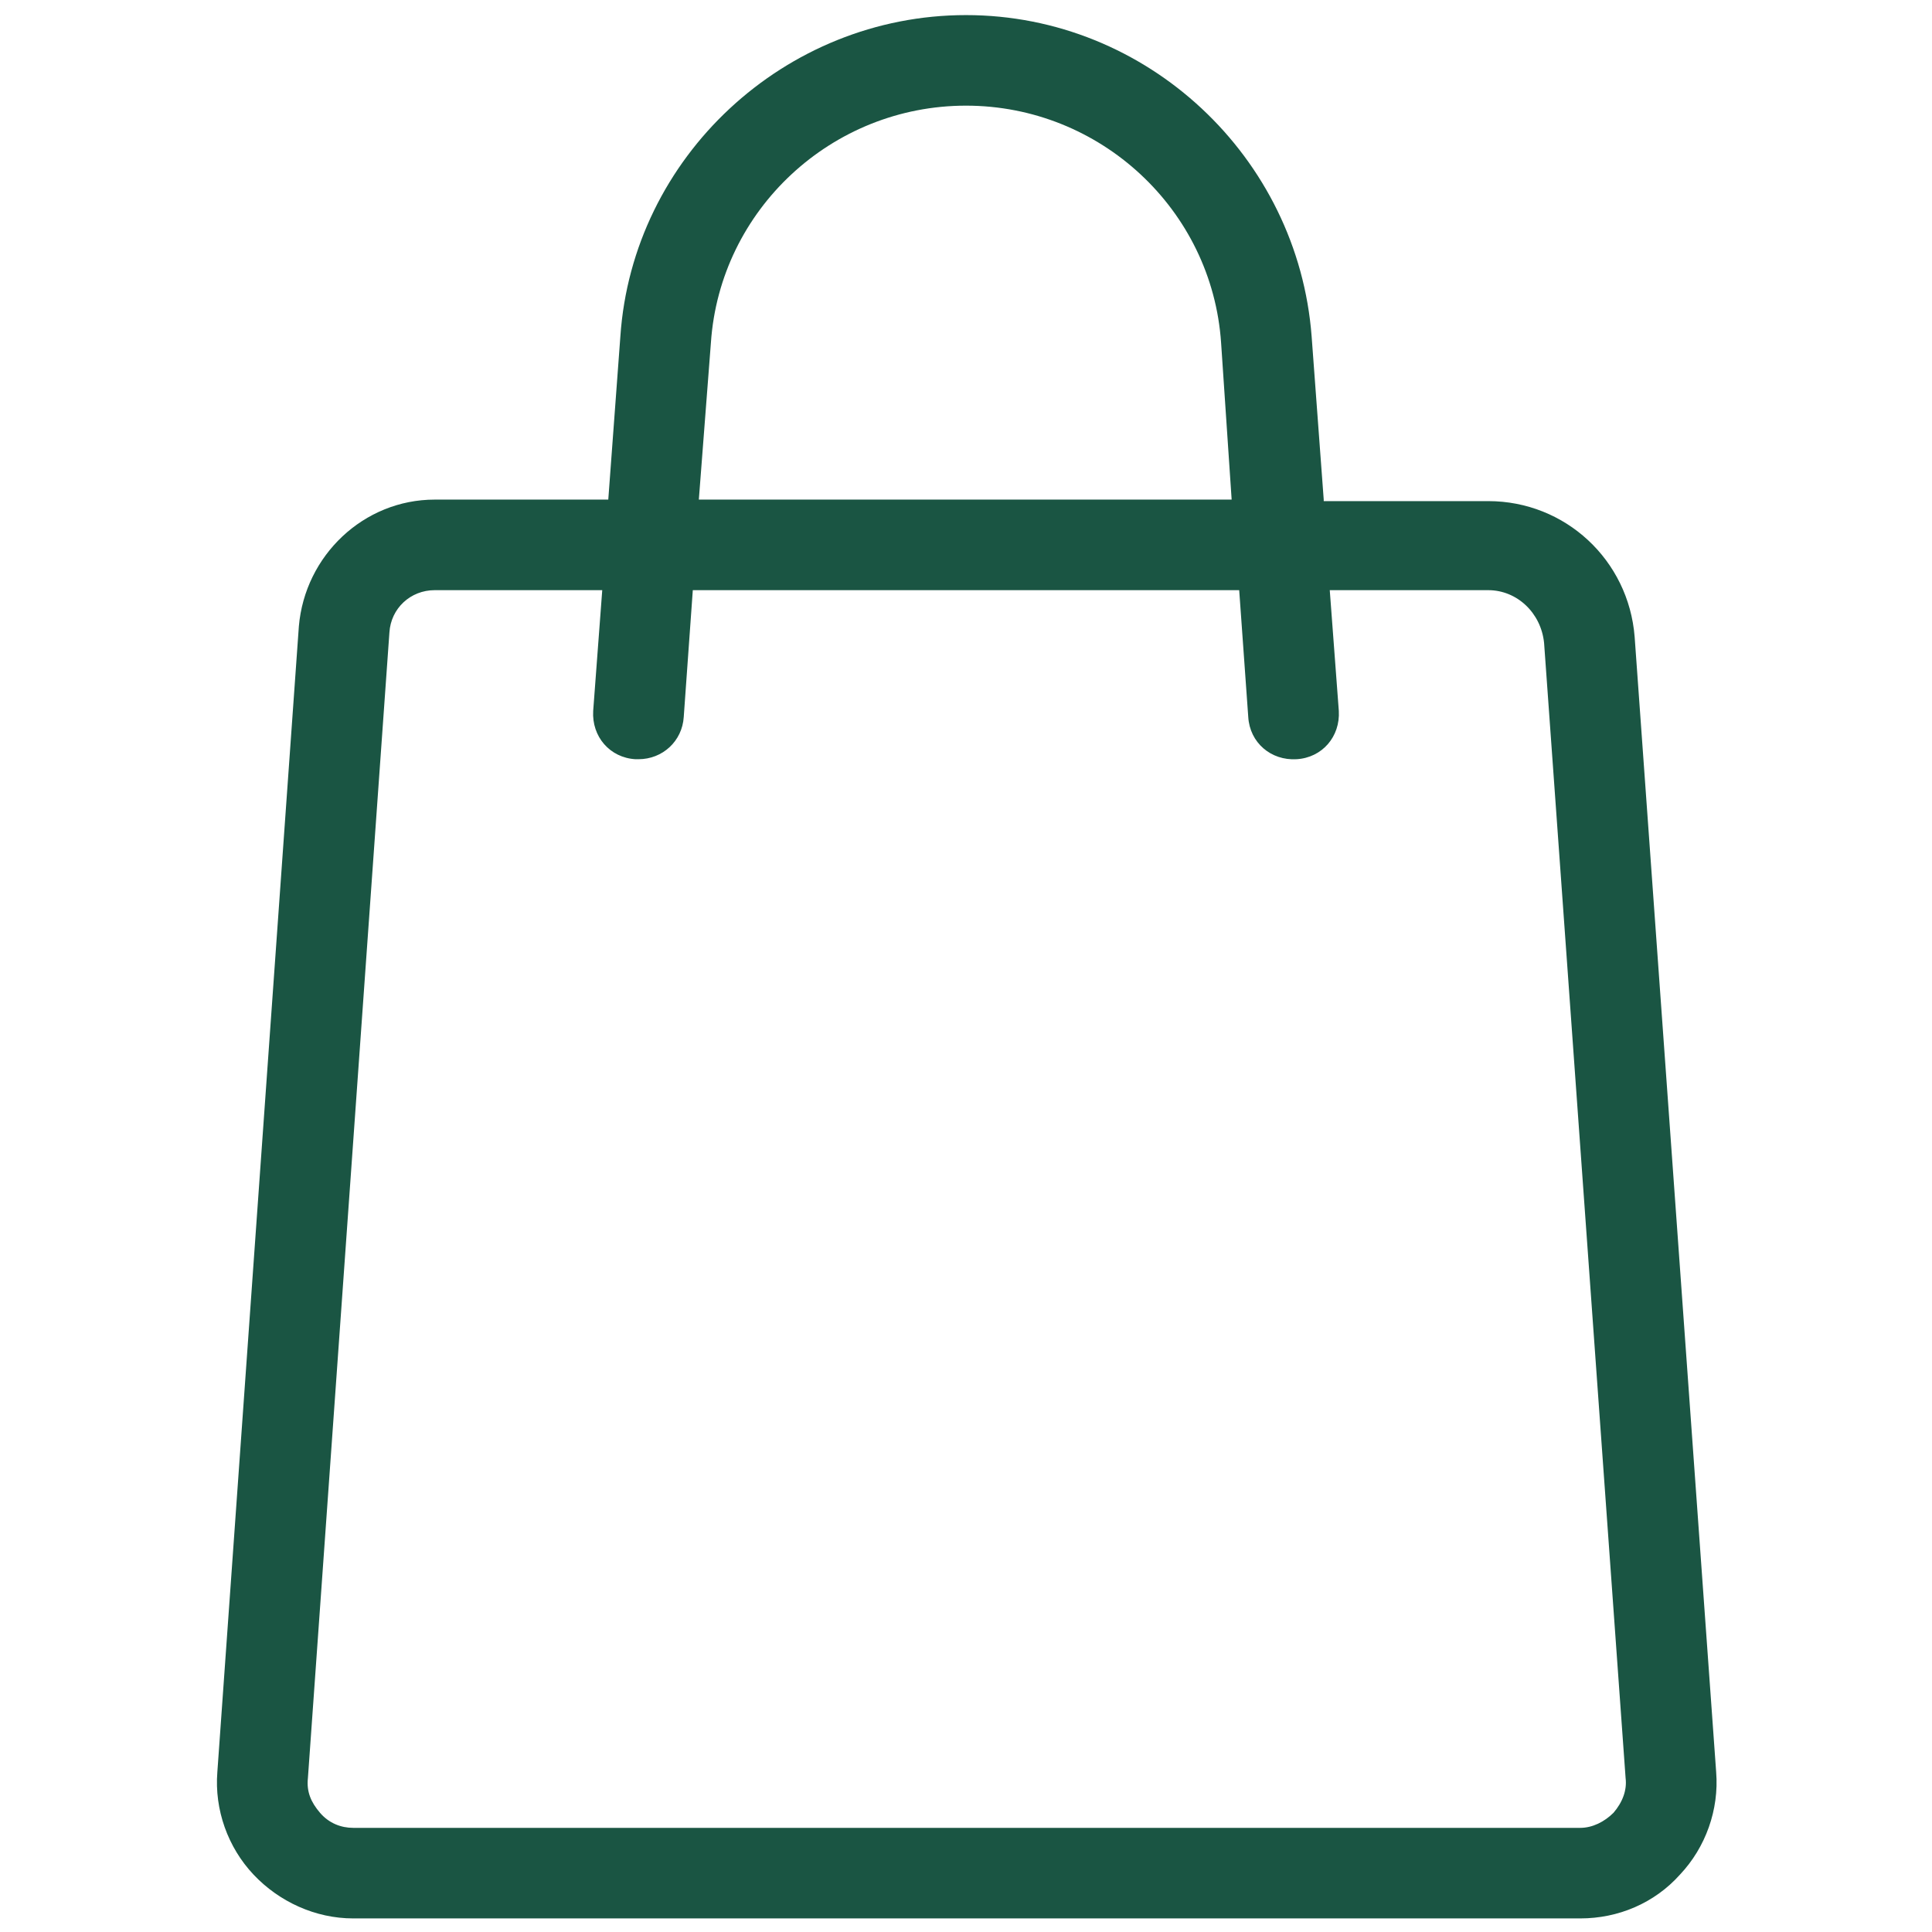
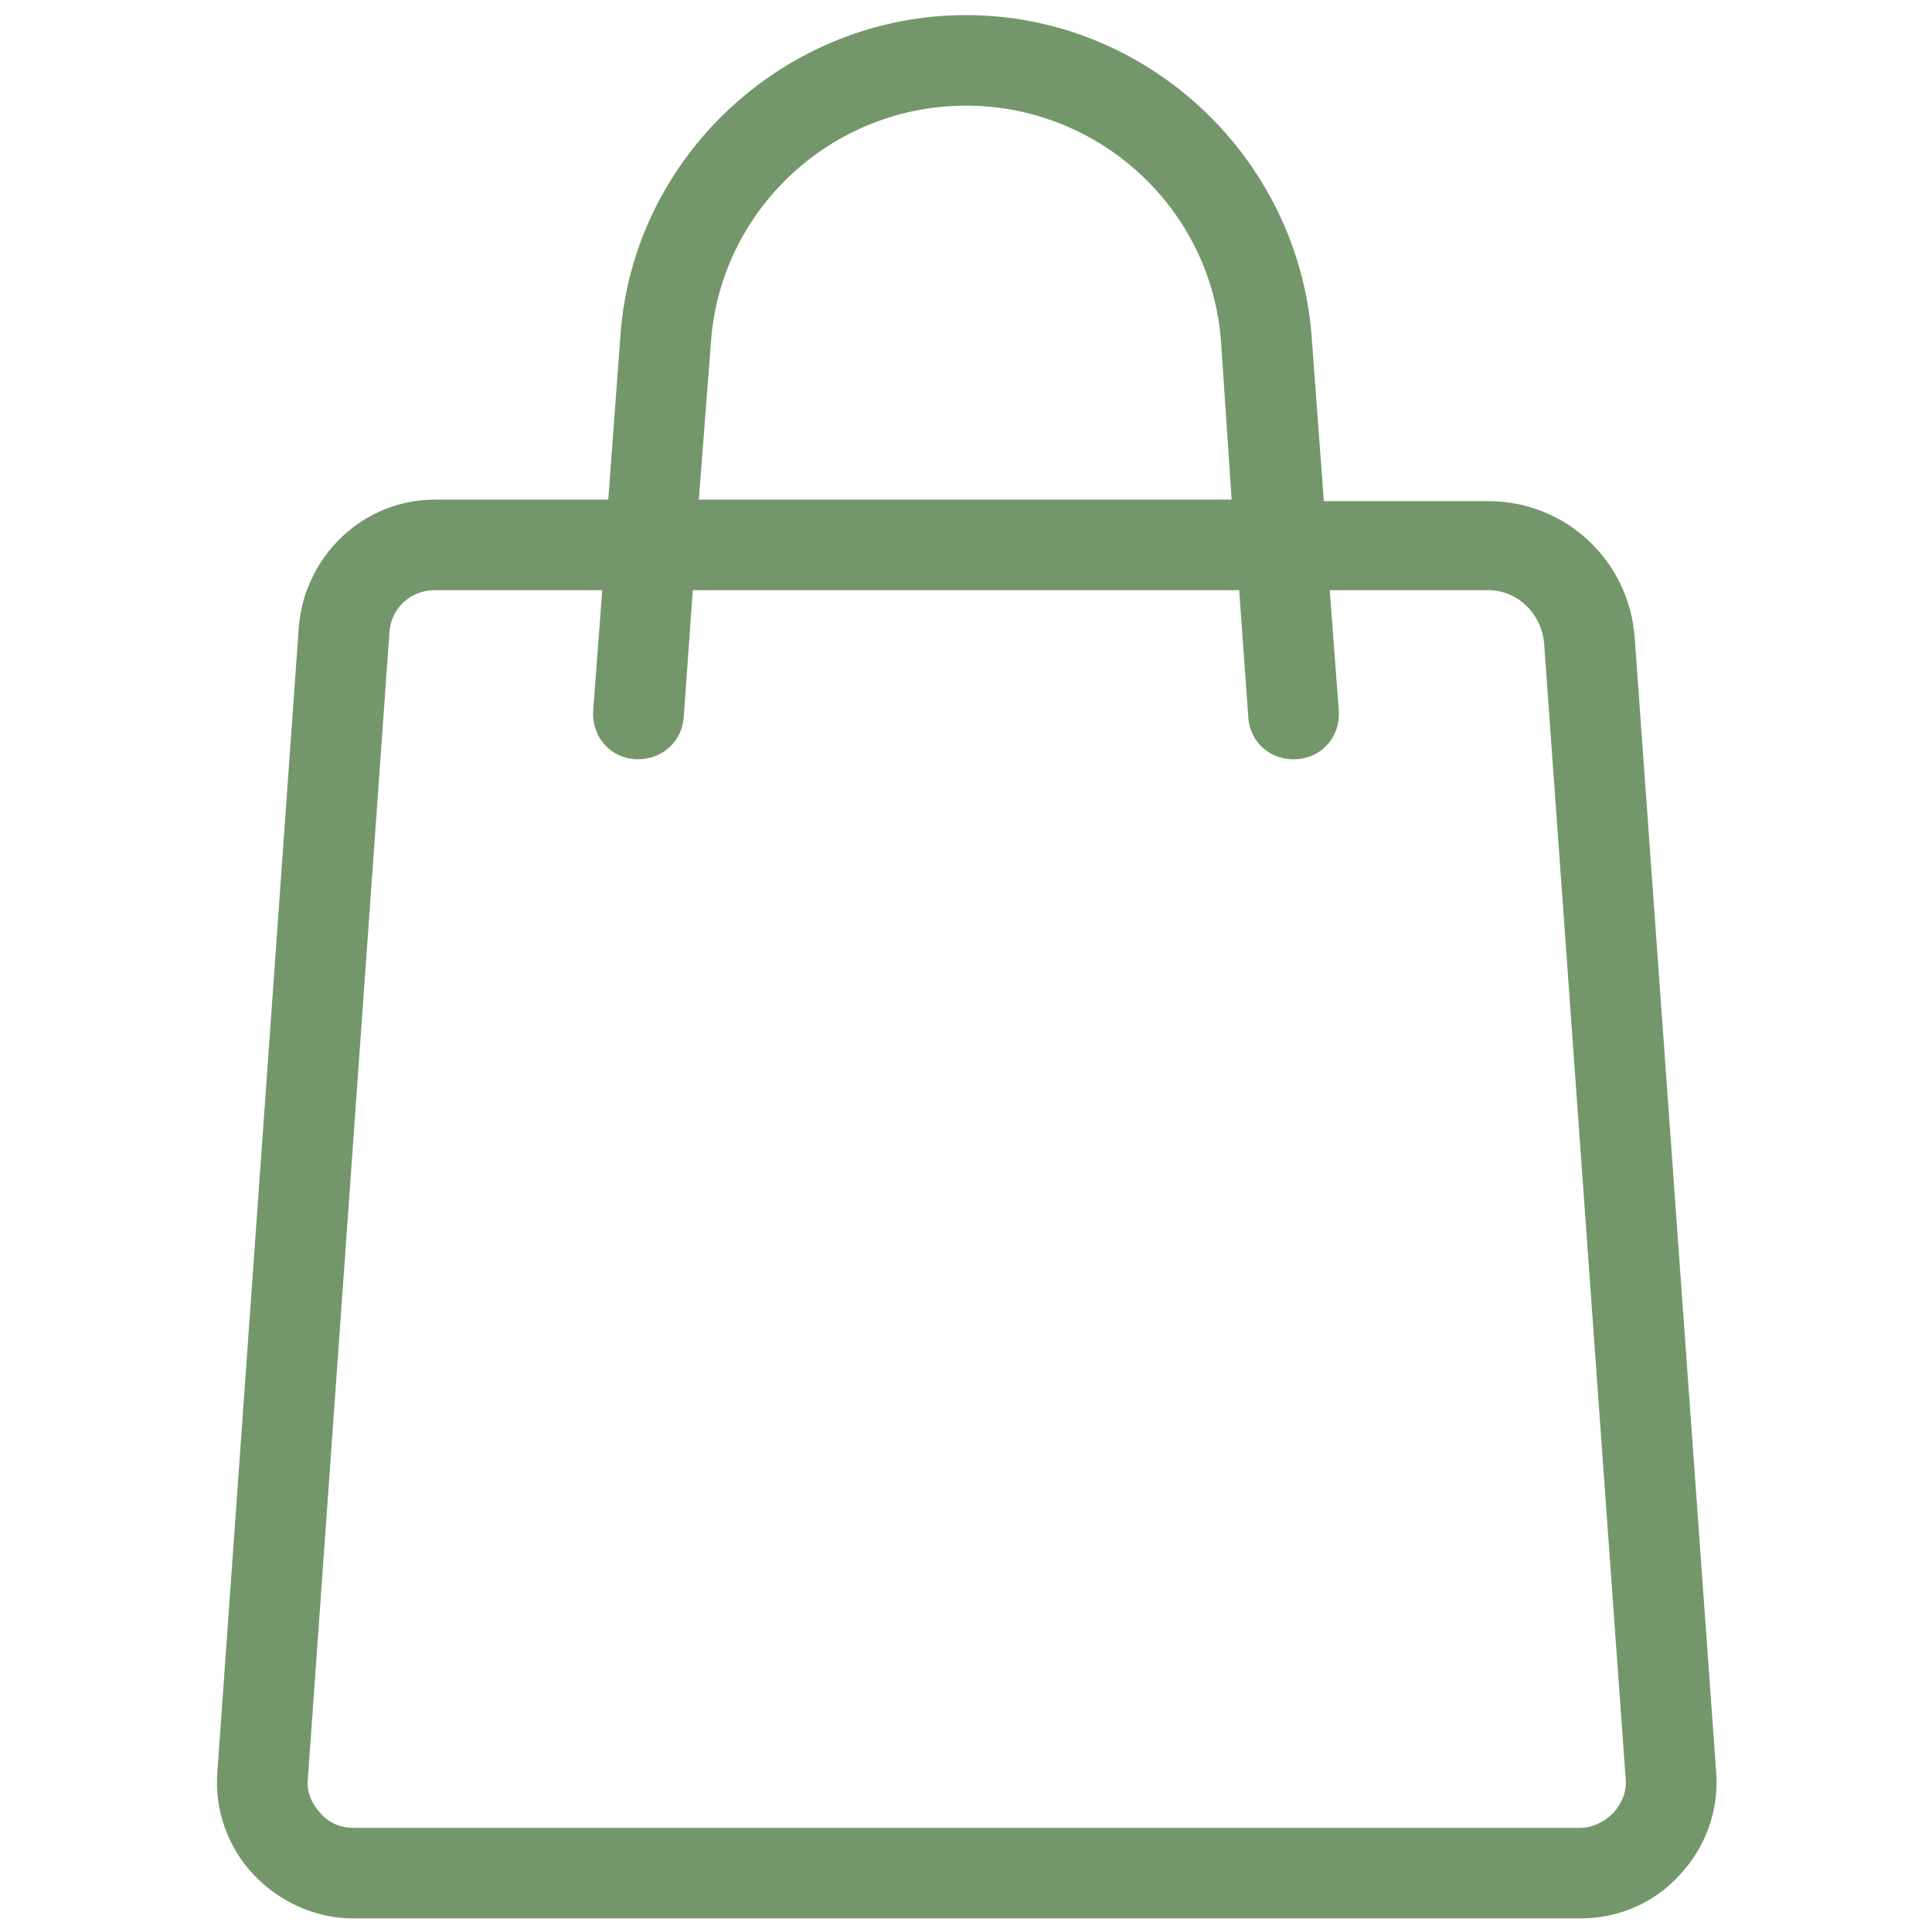
<svg xmlns="http://www.w3.org/2000/svg" version="1.1" width="512" height="512" x="0" y="0" viewBox="0 0 128 128" style="enable-background:new 0 0 512 512" xml:space="preserve" class="">
  <g>
-     <path d="m87.7 33.1-.8-10.8C86 10.4 76 1 64 1s-22.1 9.4-22.9 21.3l-.8 10.8H28.8c-4.7 0-8.6 3.7-9 8.4l-5.4 75.9c-.2 2.5.7 5 2.4 6.8s4.1 2.9 6.6 2.9h81.3c2.5 0 4.9-1 6.6-2.9 1.7-1.8 2.6-4.3 2.4-6.8l-5.4-75.2c-.4-5.1-4.6-9-9.7-9H87.7zM47.1 22.7C47.7 13.9 55.1 7 64 7s16.3 6.9 16.9 15.7l.7 10.4H46.3zm55.2 19.9 5.4 75.2c.1.8-.2 1.6-.8 2.3-.6.6-1.4 1-2.2 1H23.4c-.8 0-1.6-.3-2.2-1s-.9-1.4-.8-2.3l5.4-75.9c.1-1.6 1.4-2.8 3-2.8h11.1l-.6 8c-.1 1.7 1.1 3.1 2.8 3.2h.2c1.6 0 2.9-1.2 3-2.8l.6-8.4h36.2l.6 8.4c.1 1.7 1.5 2.9 3.2 2.8s2.9-1.5 2.8-3.2l-.6-8h10.5c1.9 0 3.5 1.5 3.7 3.5z" fill="#1A5543" opacity="1" data-original="#000000" class="" />
+     <path d="m87.7 33.1-.8-10.8C86 10.4 76 1 64 1s-22.1 9.4-22.9 21.3l-.8 10.8H28.8c-4.7 0-8.6 3.7-9 8.4l-5.4 75.9c-.2 2.5.7 5 2.4 6.8s4.1 2.9 6.6 2.9h81.3c2.5 0 4.9-1 6.6-2.9 1.7-1.8 2.6-4.3 2.4-6.8l-5.4-75.2c-.4-5.1-4.6-9-9.7-9H87.7zM47.1 22.7C47.7 13.9 55.1 7 64 7s16.3 6.9 16.9 15.7l.7 10.4H46.3zm55.2 19.9 5.4 75.2c.1.8-.2 1.6-.8 2.3-.6.6-1.4 1-2.2 1H23.4c-.8 0-1.6-.3-2.2-1s-.9-1.4-.8-2.3l5.4-75.9c.1-1.6 1.4-2.8 3-2.8h11.1l-.6 8c-.1 1.7 1.1 3.1 2.8 3.2h.2c1.6 0 2.9-1.2 3-2.8l.6-8.4h36.2l.6 8.4c.1 1.7 1.5 2.9 3.2 2.8s2.9-1.5 2.8-3.2l-.6-8h10.5c1.9 0 3.5 1.5 3.7 3.5z" fill="#73976a" opacity="1" data-original="#000000" class="" />
  </g>
</svg>
